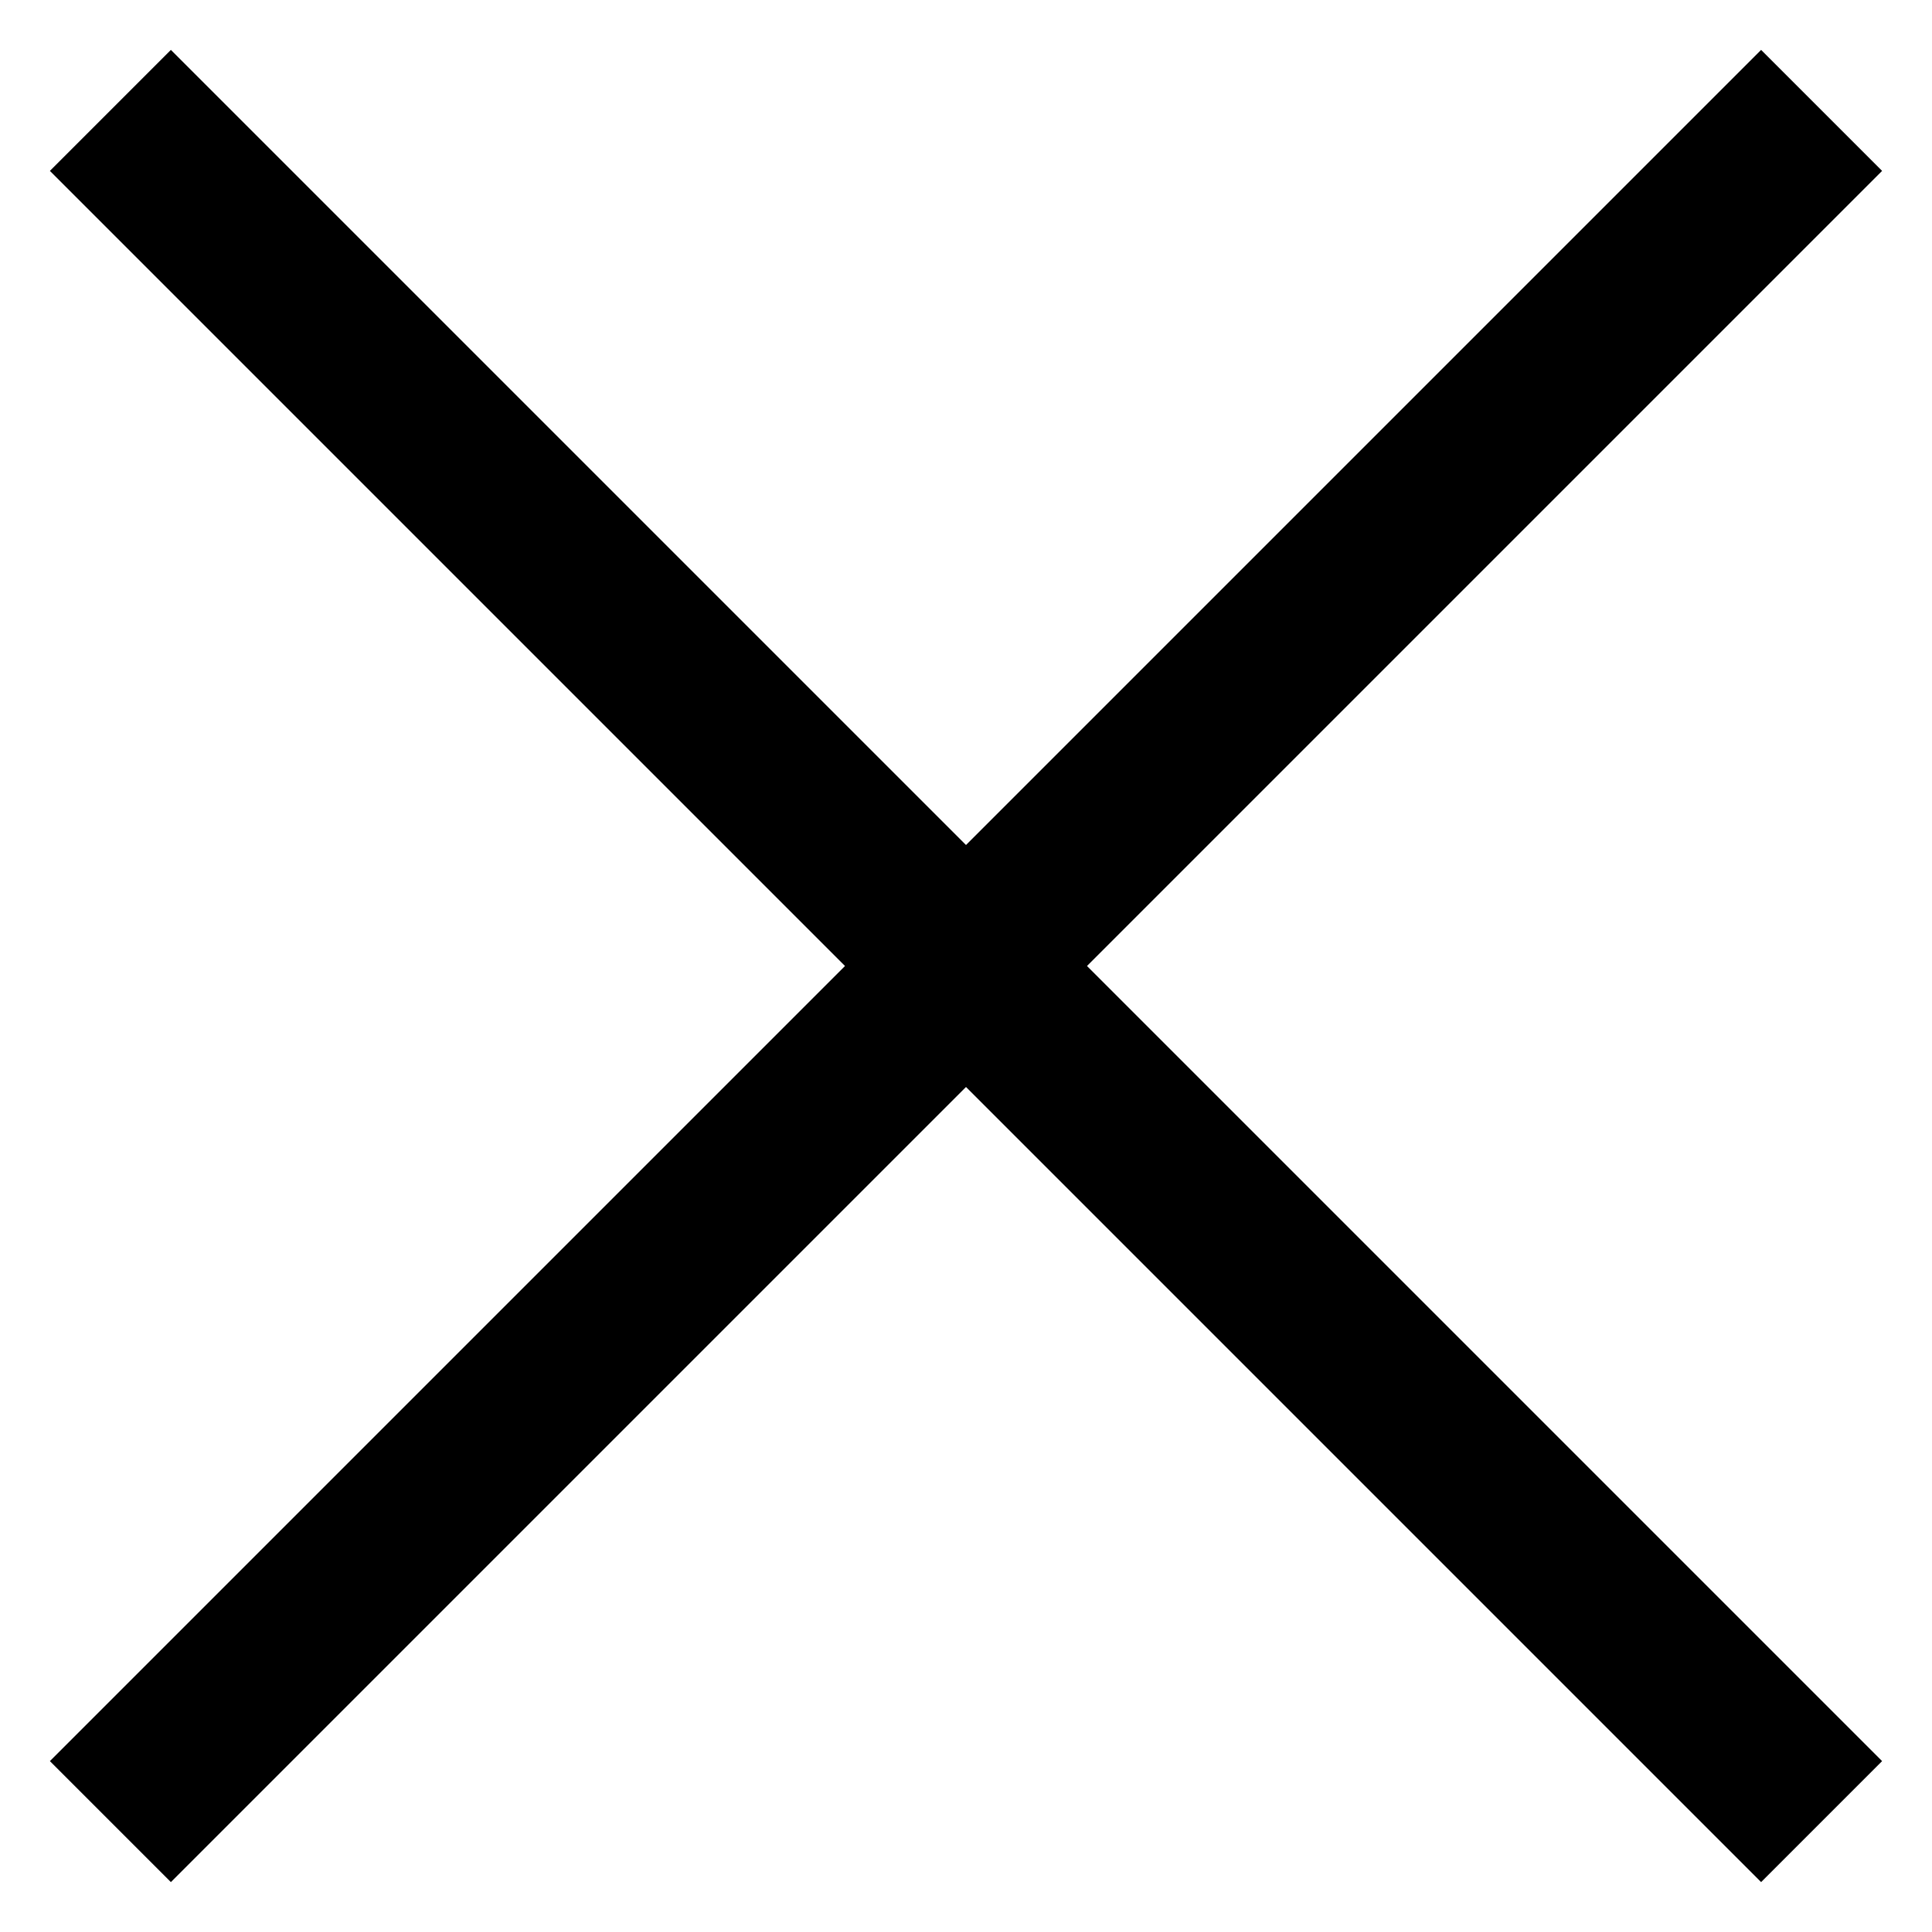
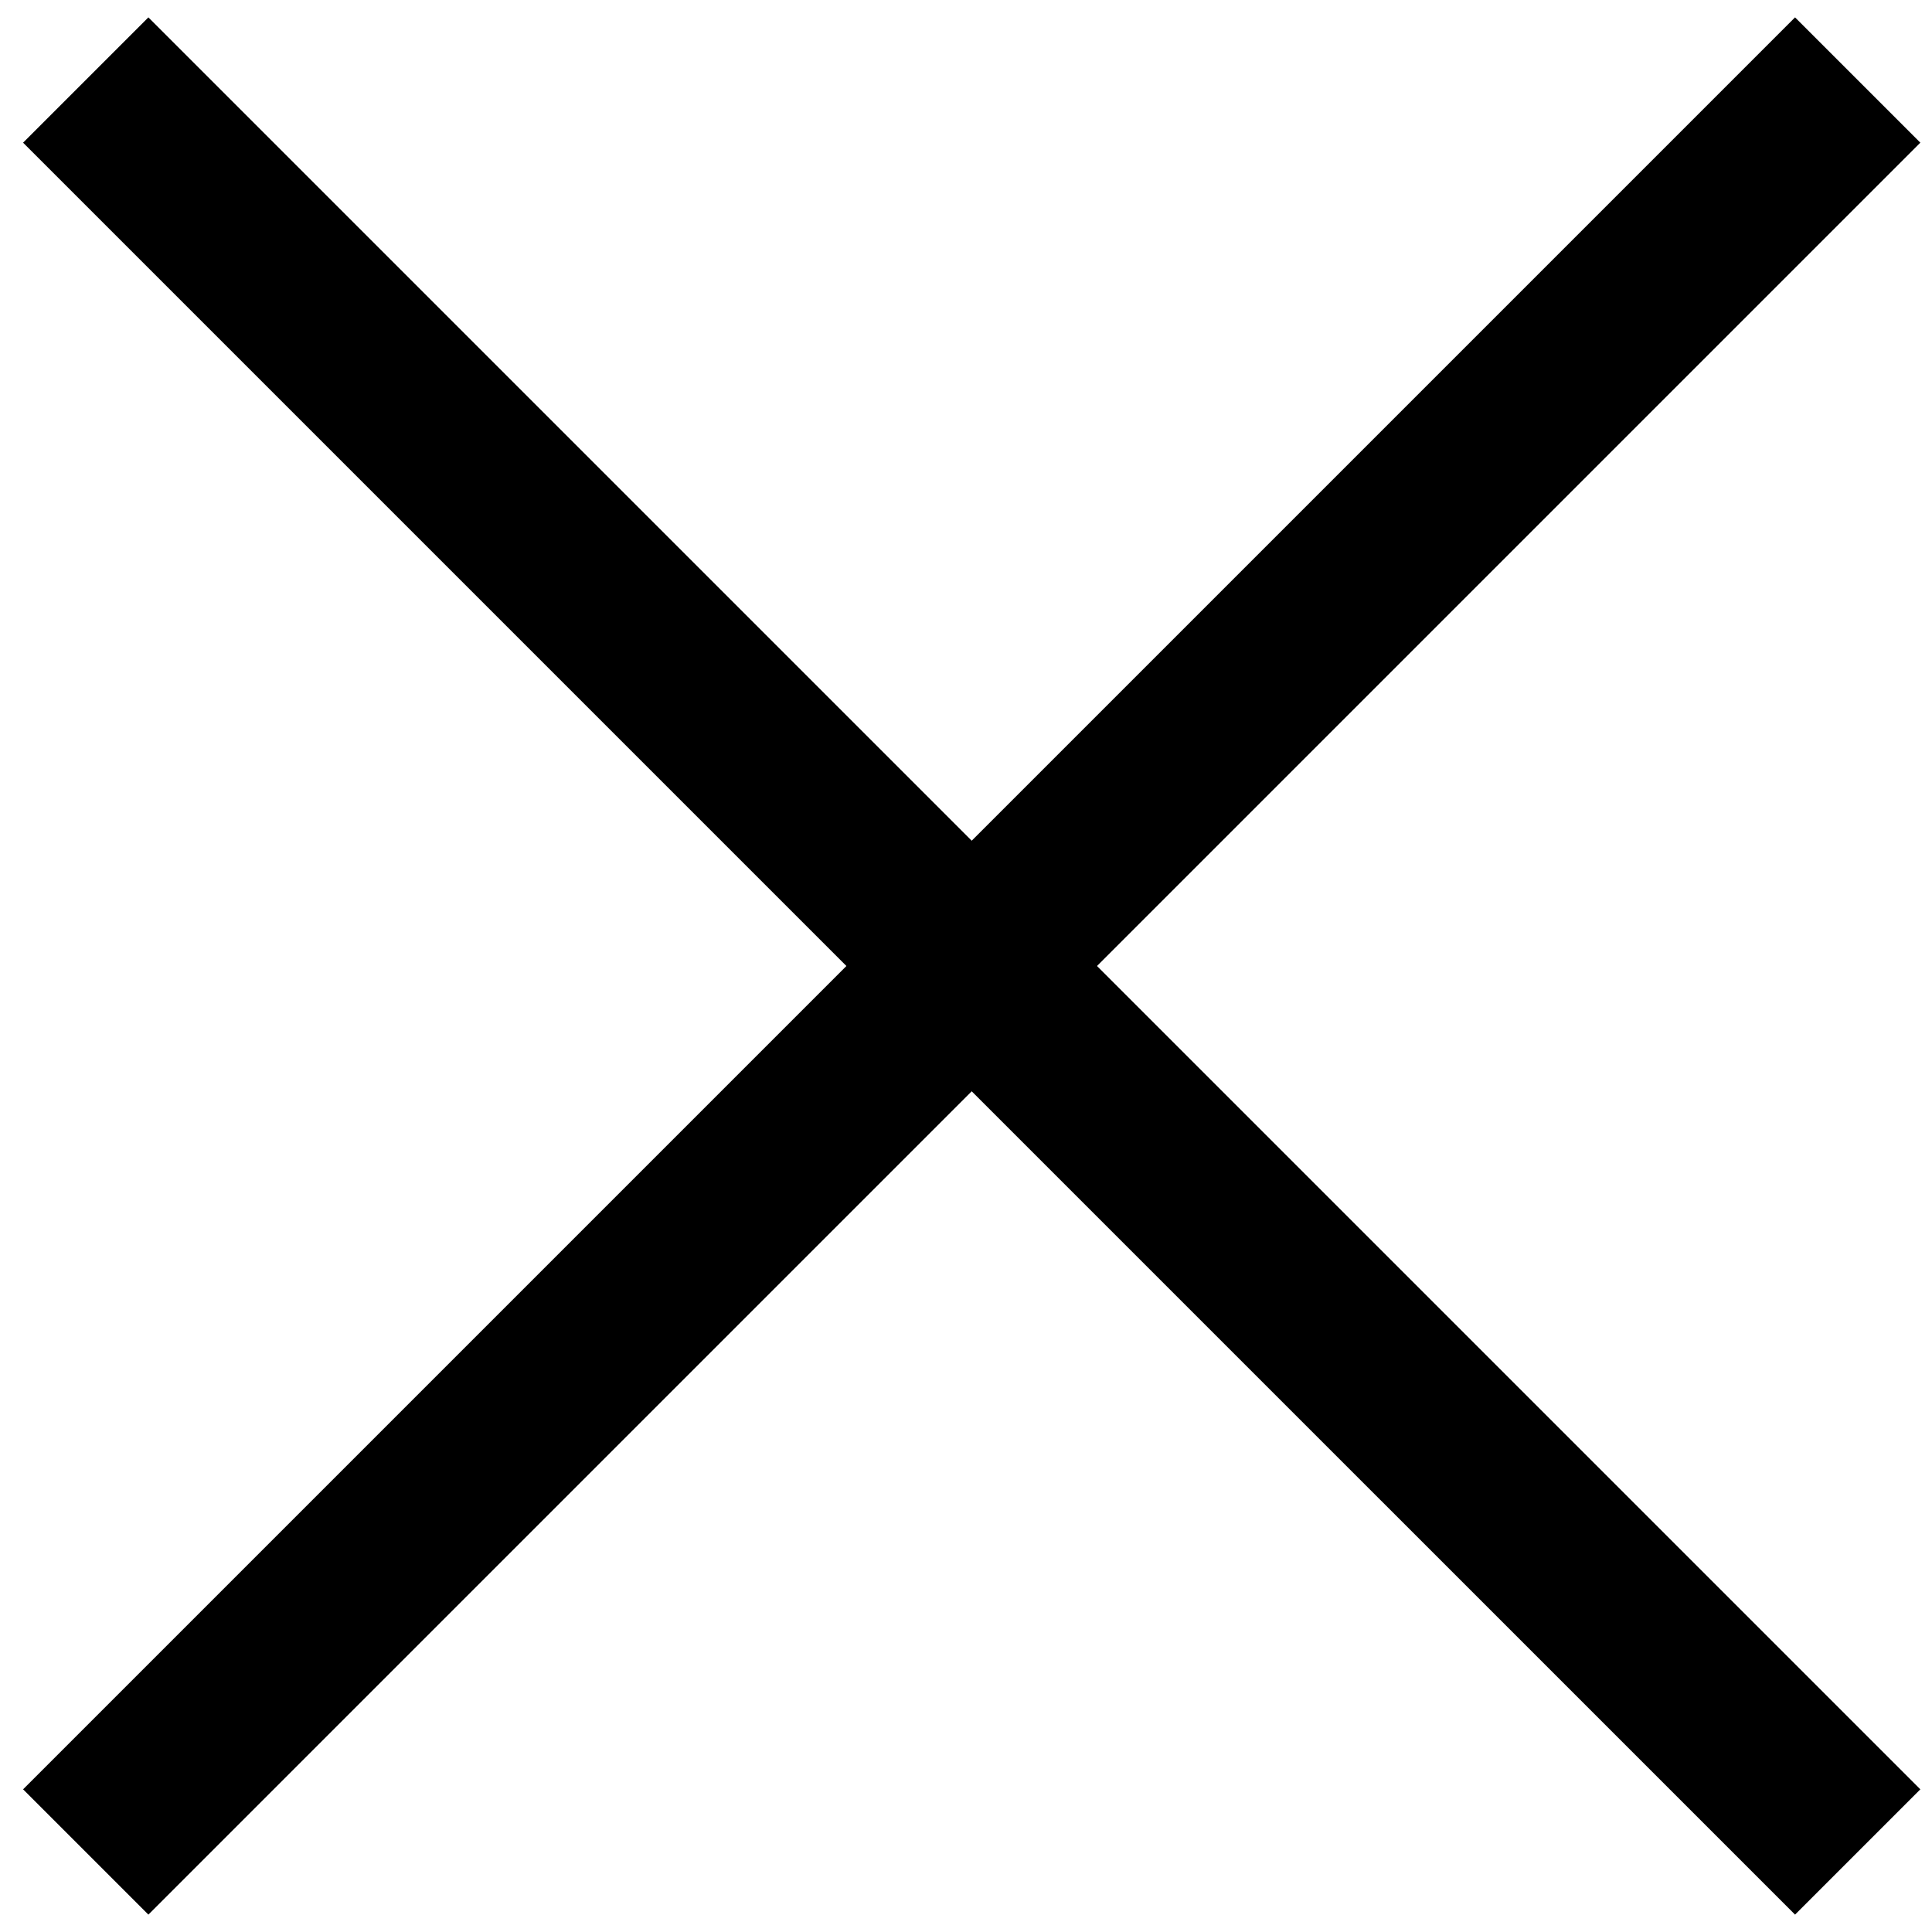
- <svg xmlns="http://www.w3.org/2000/svg" id="Layer_1" version="1.1" viewBox="0 0 35 35">
+ <svg xmlns="http://www.w3.org/2000/svg" id="Layer_1" version="1.1" viewBox="0 0 33.8 33.8">
  <defs>
    <style>
      .st0 {
        fill: none;
        stroke: #000;
        stroke-width: 3.1px;
      }
    </style>
  </defs>
-   <path class="st0" d="M33,2L2,33" />
-   <path class="st0" d="M2,2l31,31" />
+   <path class="st0" d="M32.5,1.4L1.5,32.4" />
+   <path class="st0" d="M1.5,1.4l31,31" />
</svg>
